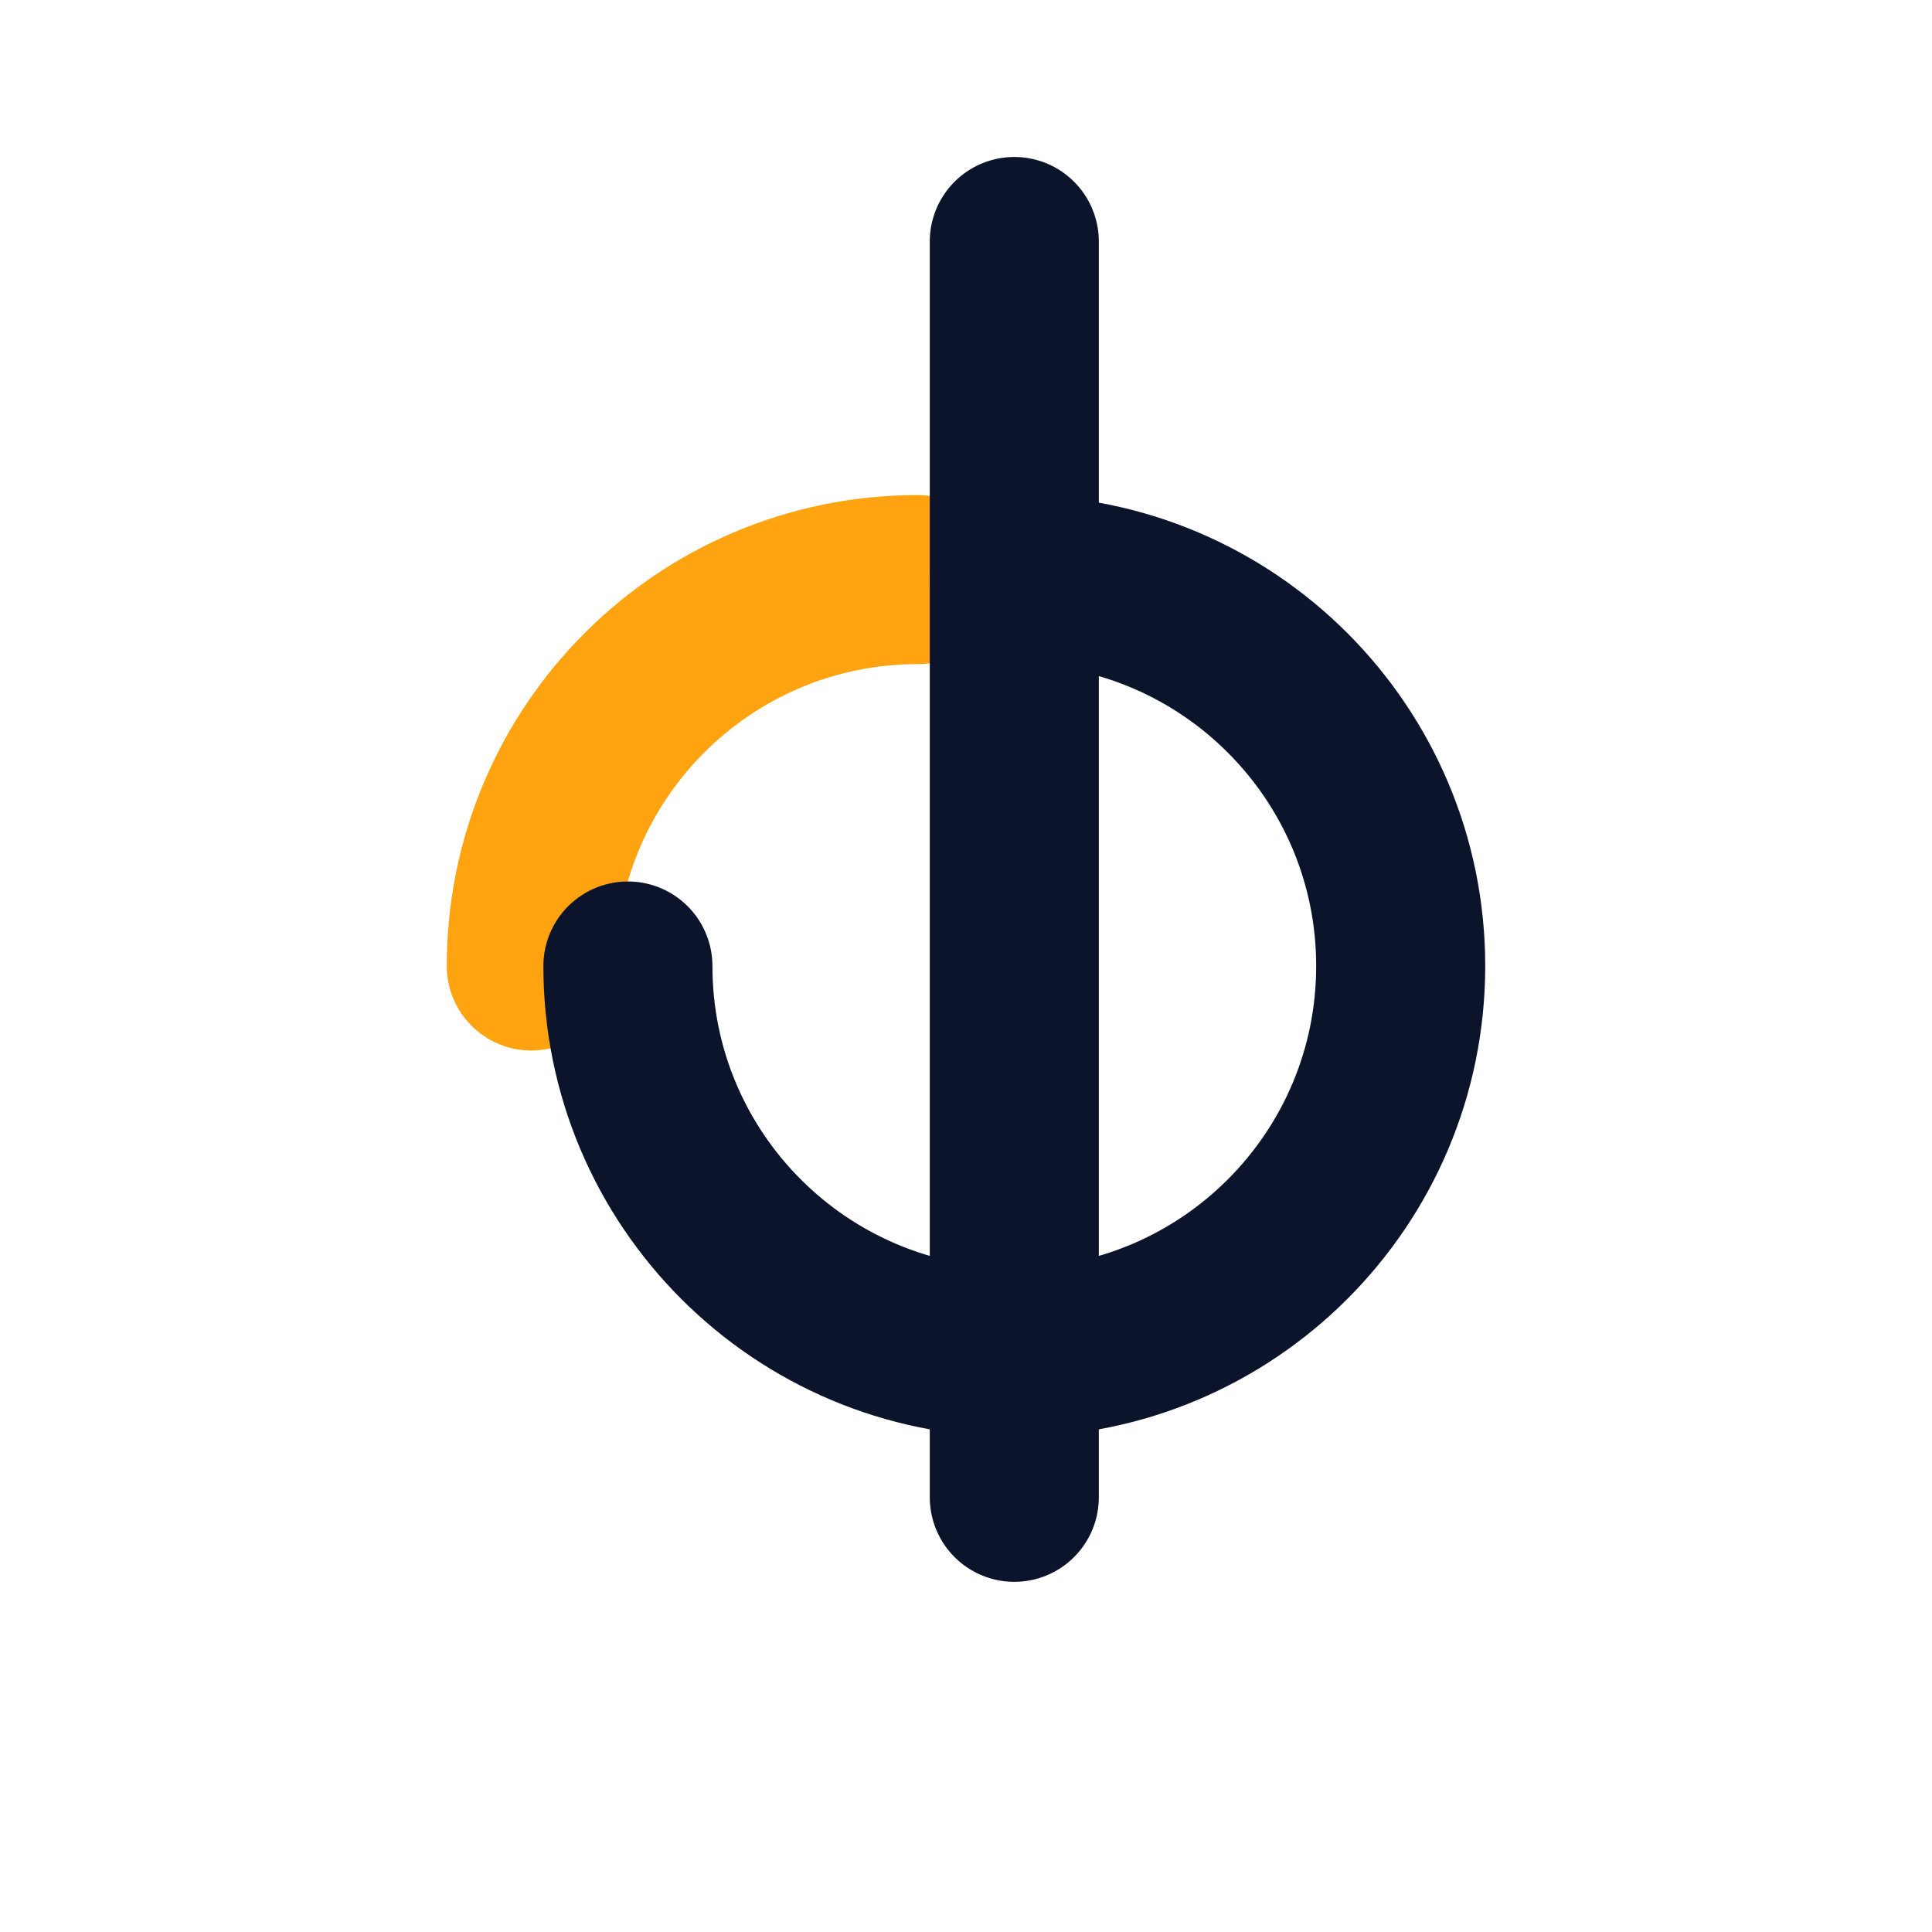
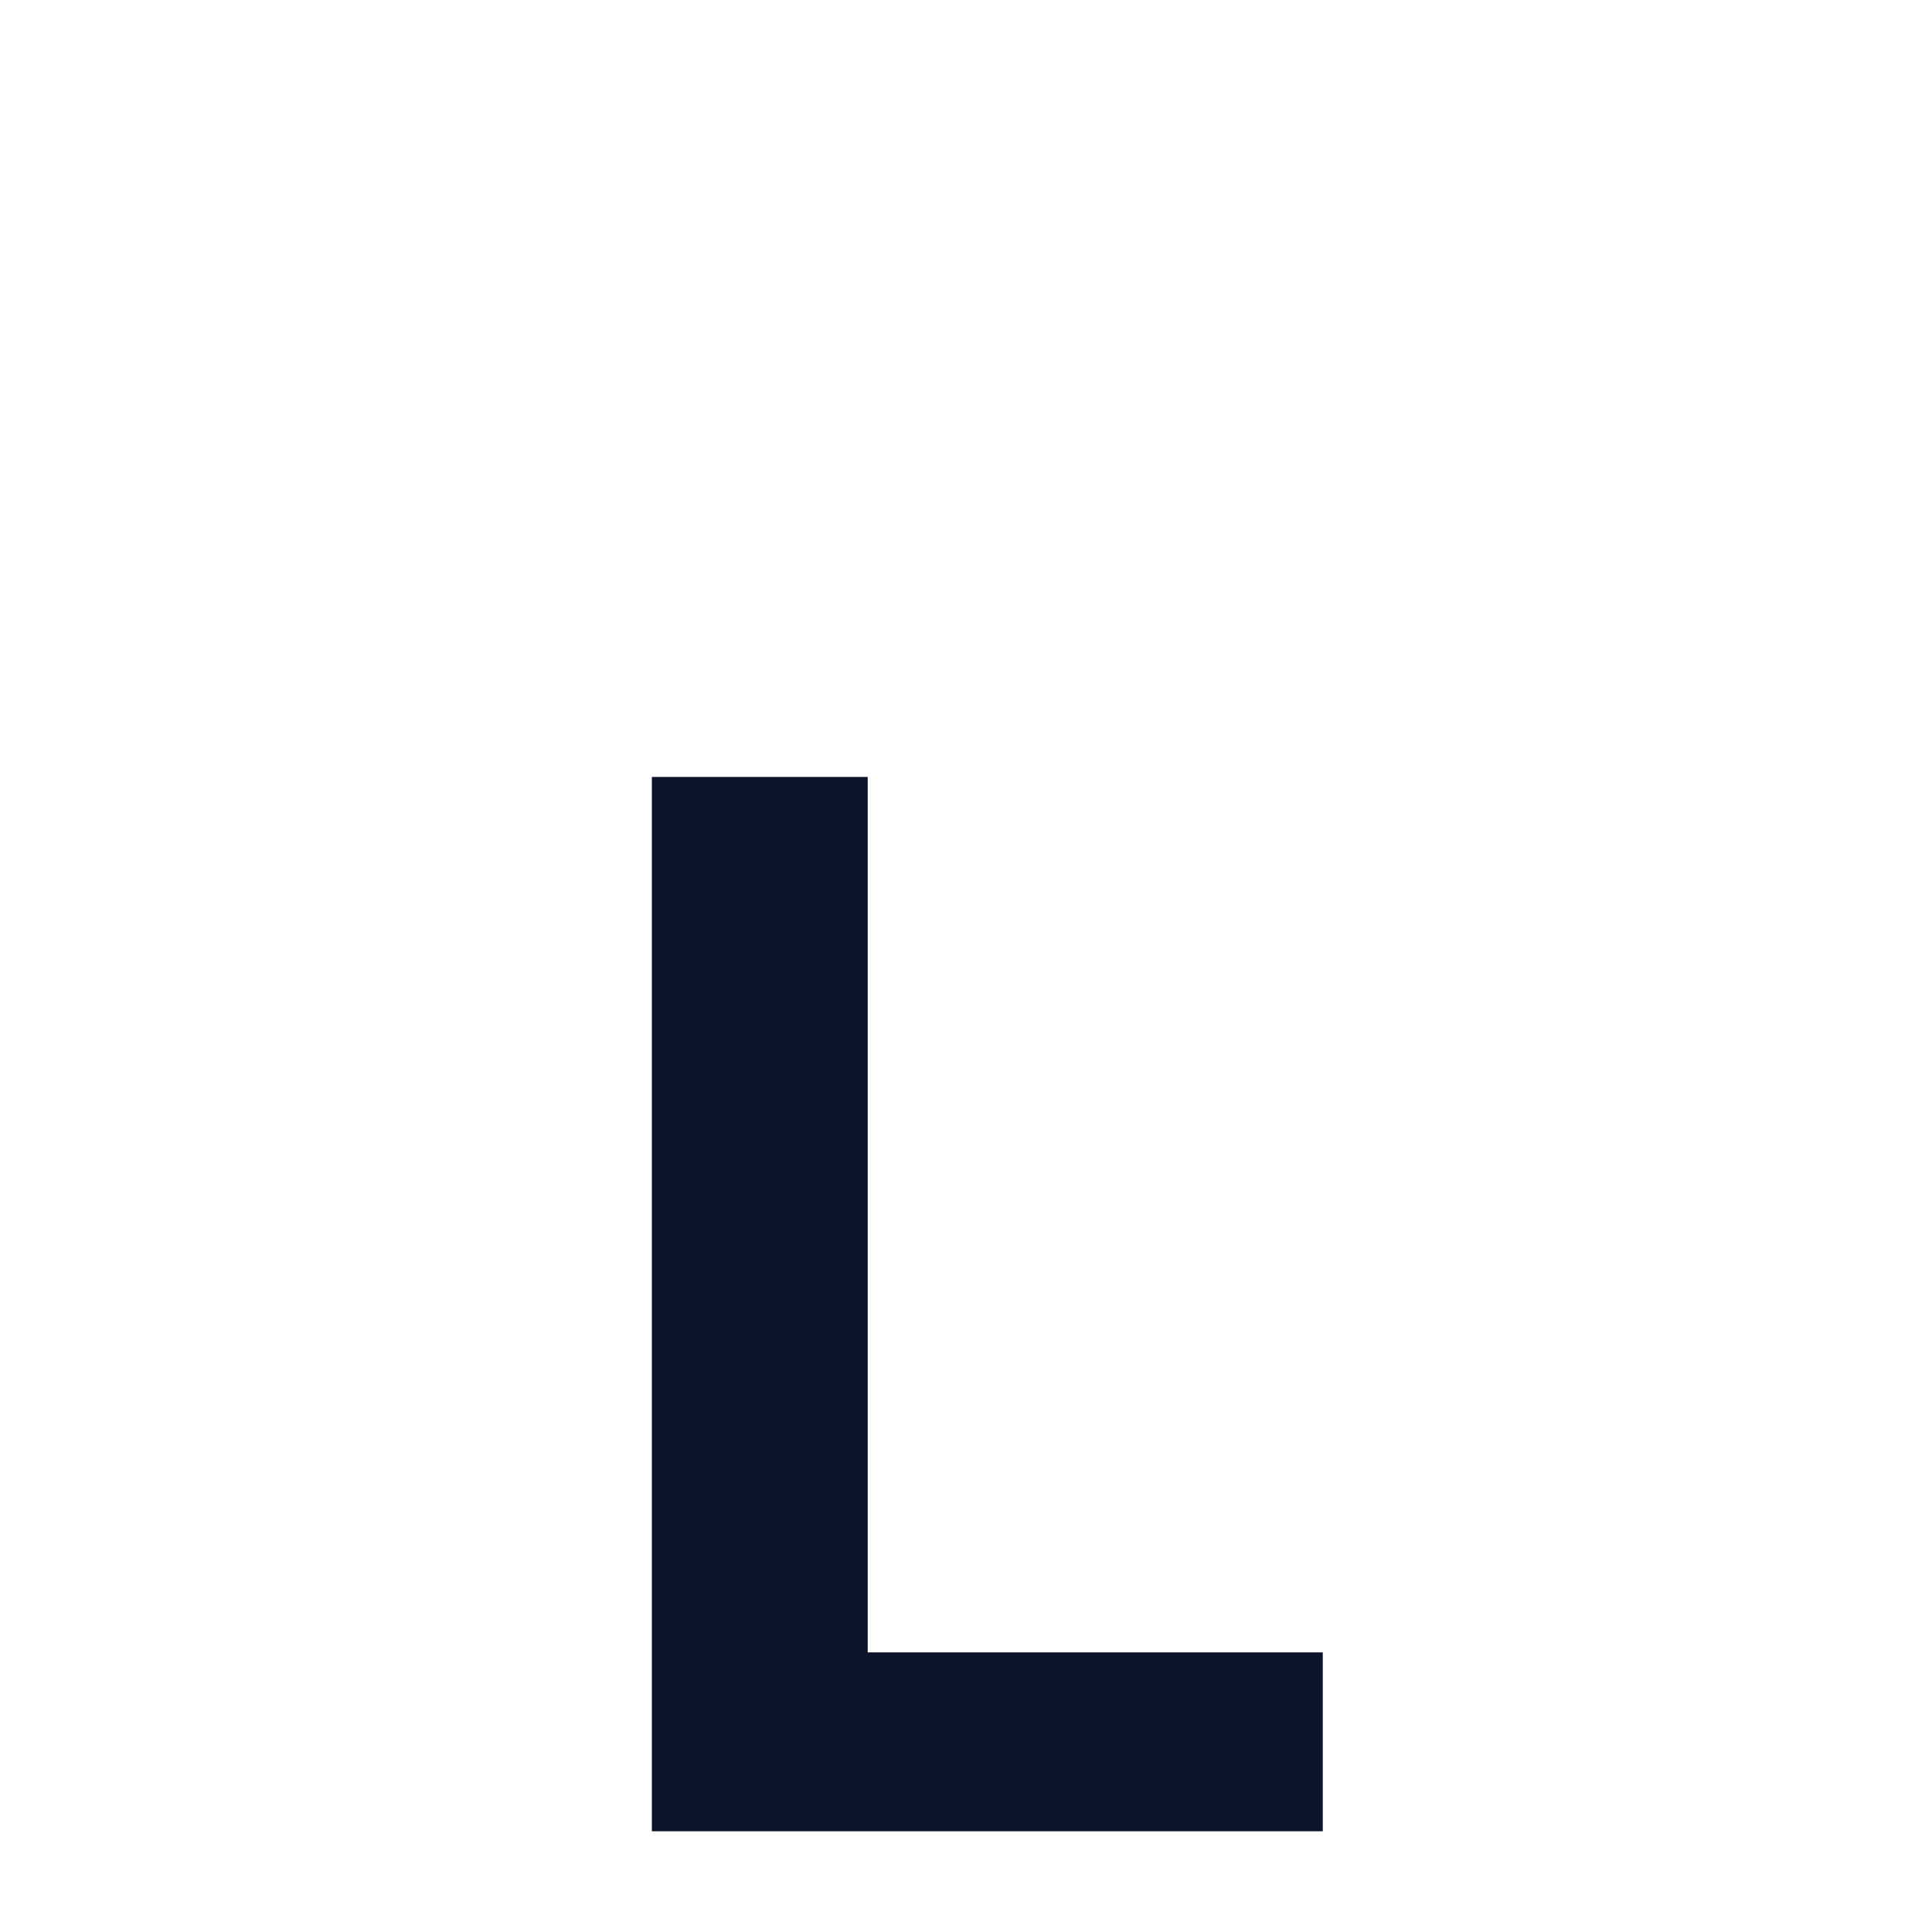
<svg xmlns="http://www.w3.org/2000/svg" viewBox="0 0 80 80" fill="none">
-   <g transform="translate(12,14)">
-     <path d="M 10 26 A 16 16 0 0 1 26 10" stroke="#FFA310" stroke-width="7" stroke-linecap="round" fill="none" />
-     <path d="M 30 -4 L 30 48" stroke="#0C142B" stroke-width="7" stroke-linecap="round" />
-     <path d="M 30 10 A 16 16 0 1 1 14 26" stroke="#0C142B" stroke-width="7" stroke-linecap="round" fill="none" />
-   </g>
+   <text x="50%" y="54" text-anchor="middle" dominant-baseline="central" font-family="Inter, -apple-system, system-ui, sans-serif" font-weight="700" font-size="60" fill="#0C142B">L</text>
</svg>
